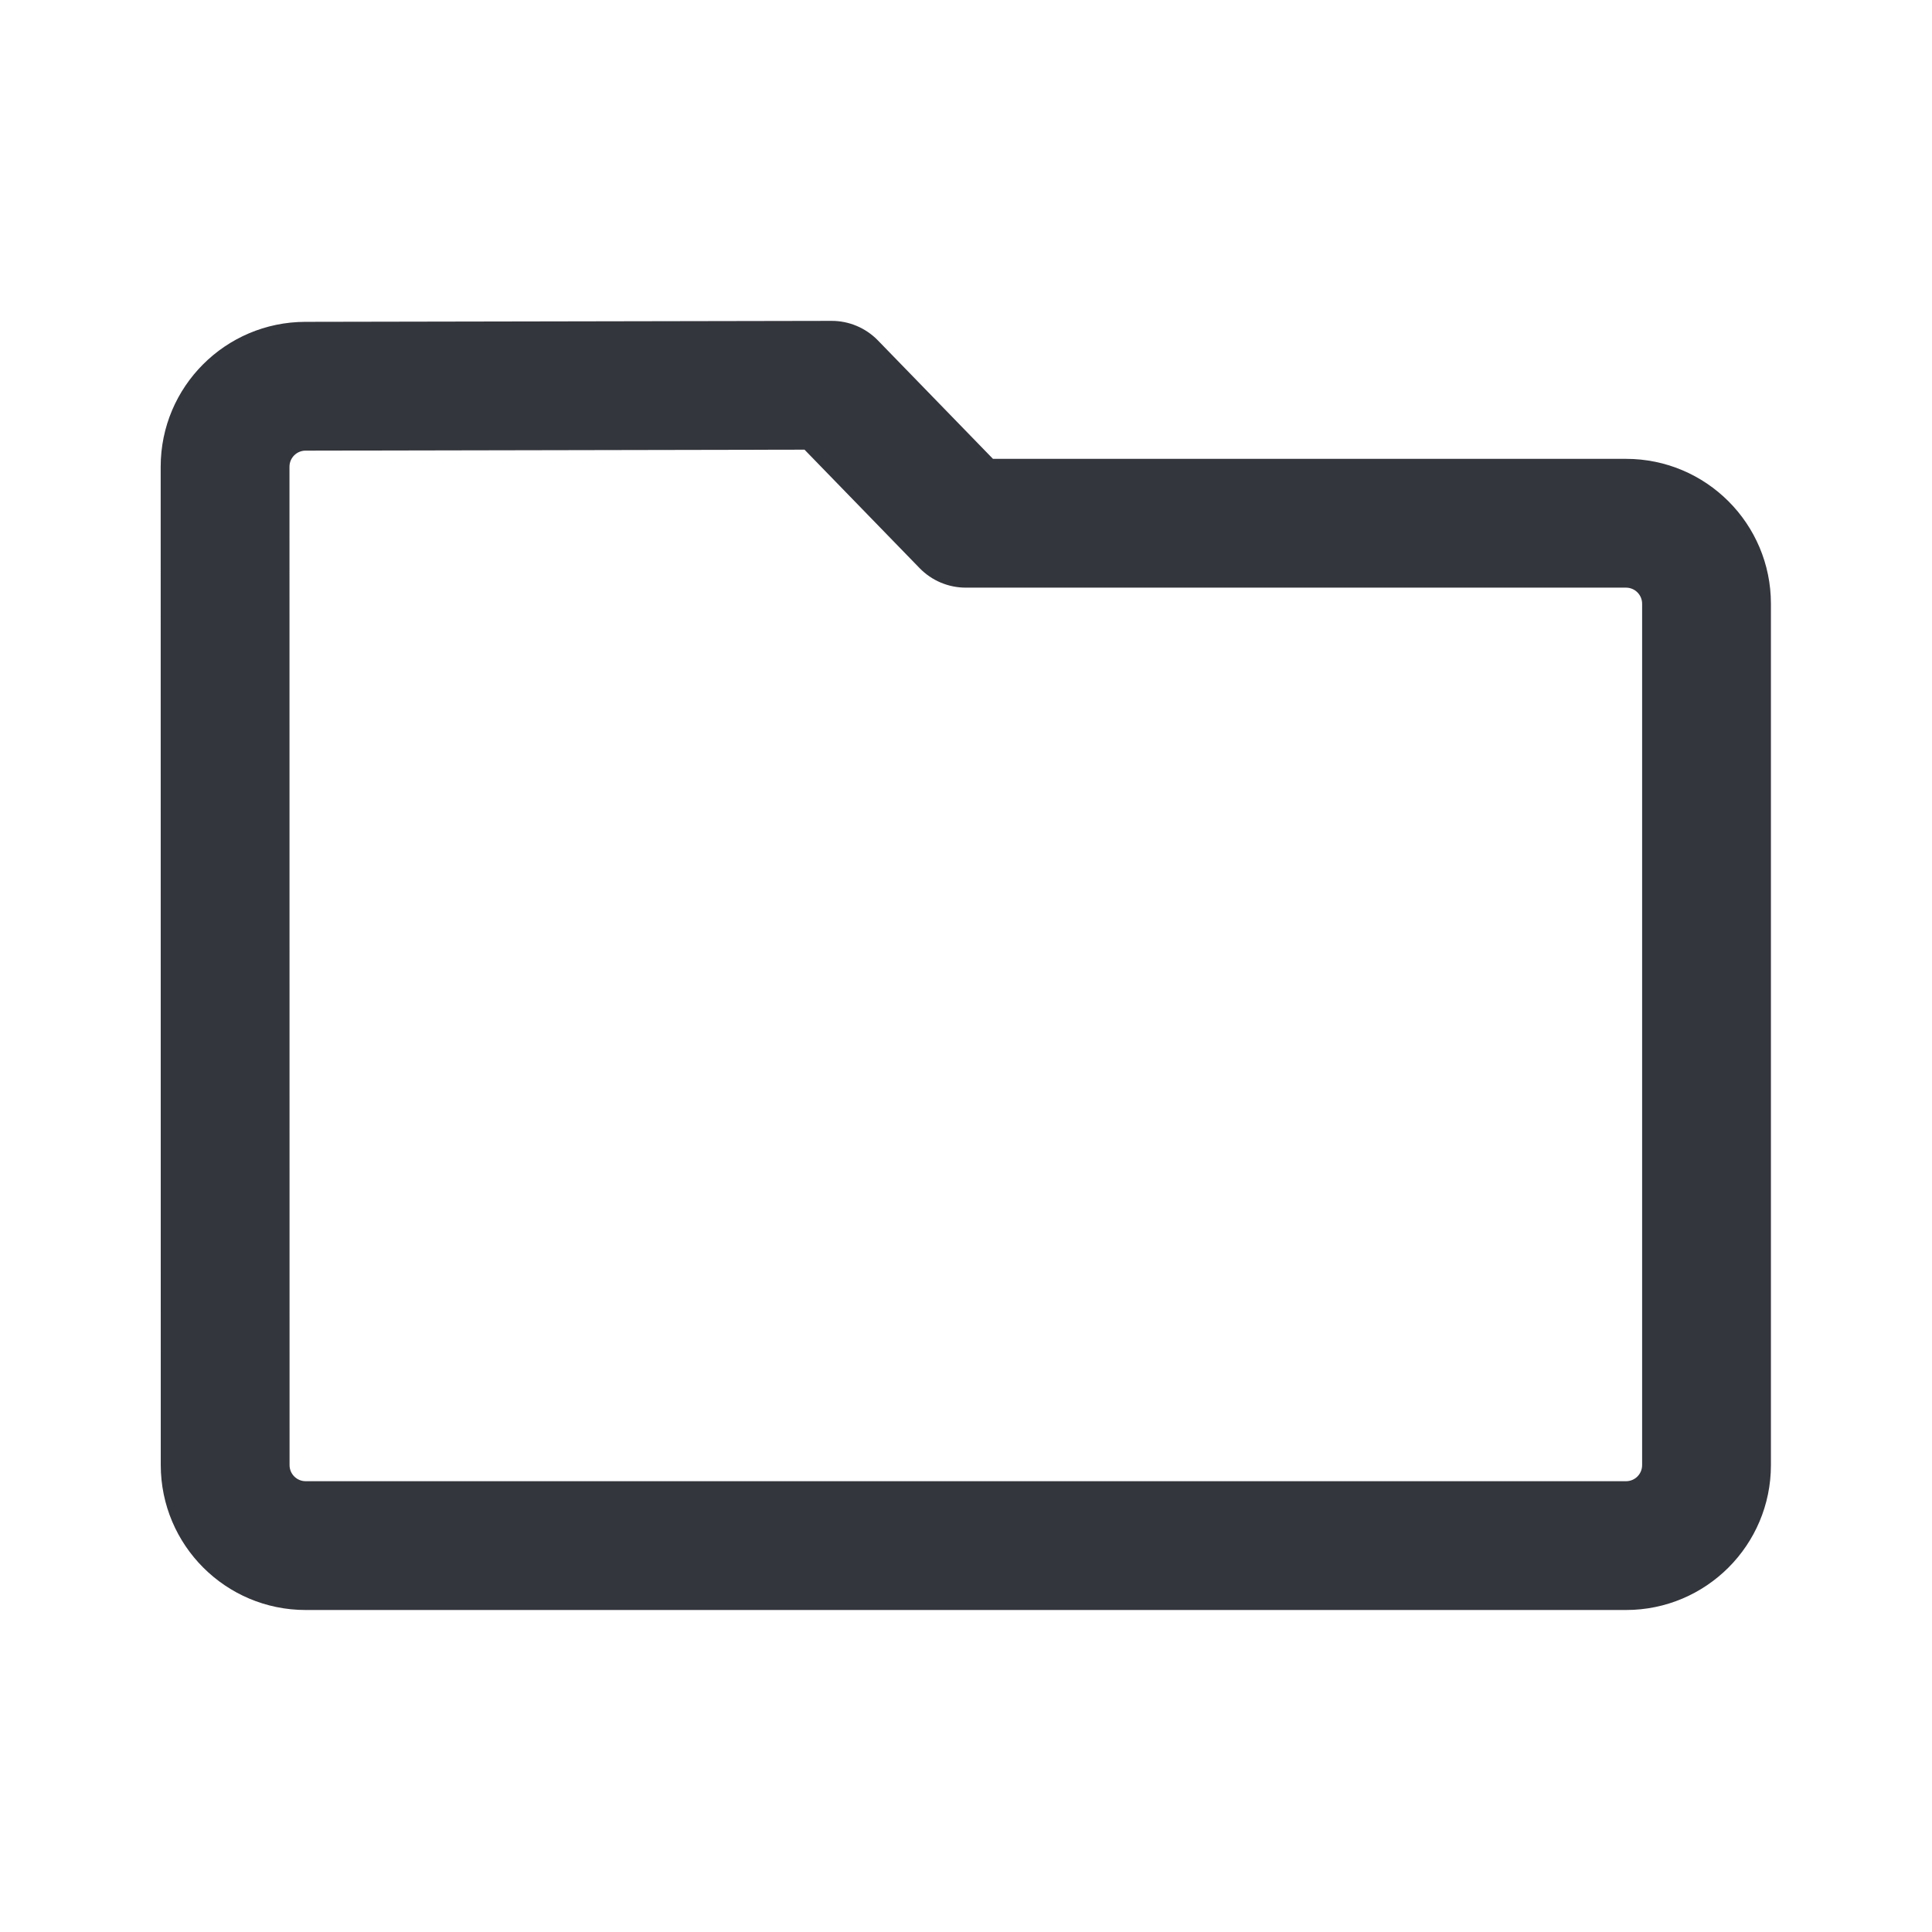
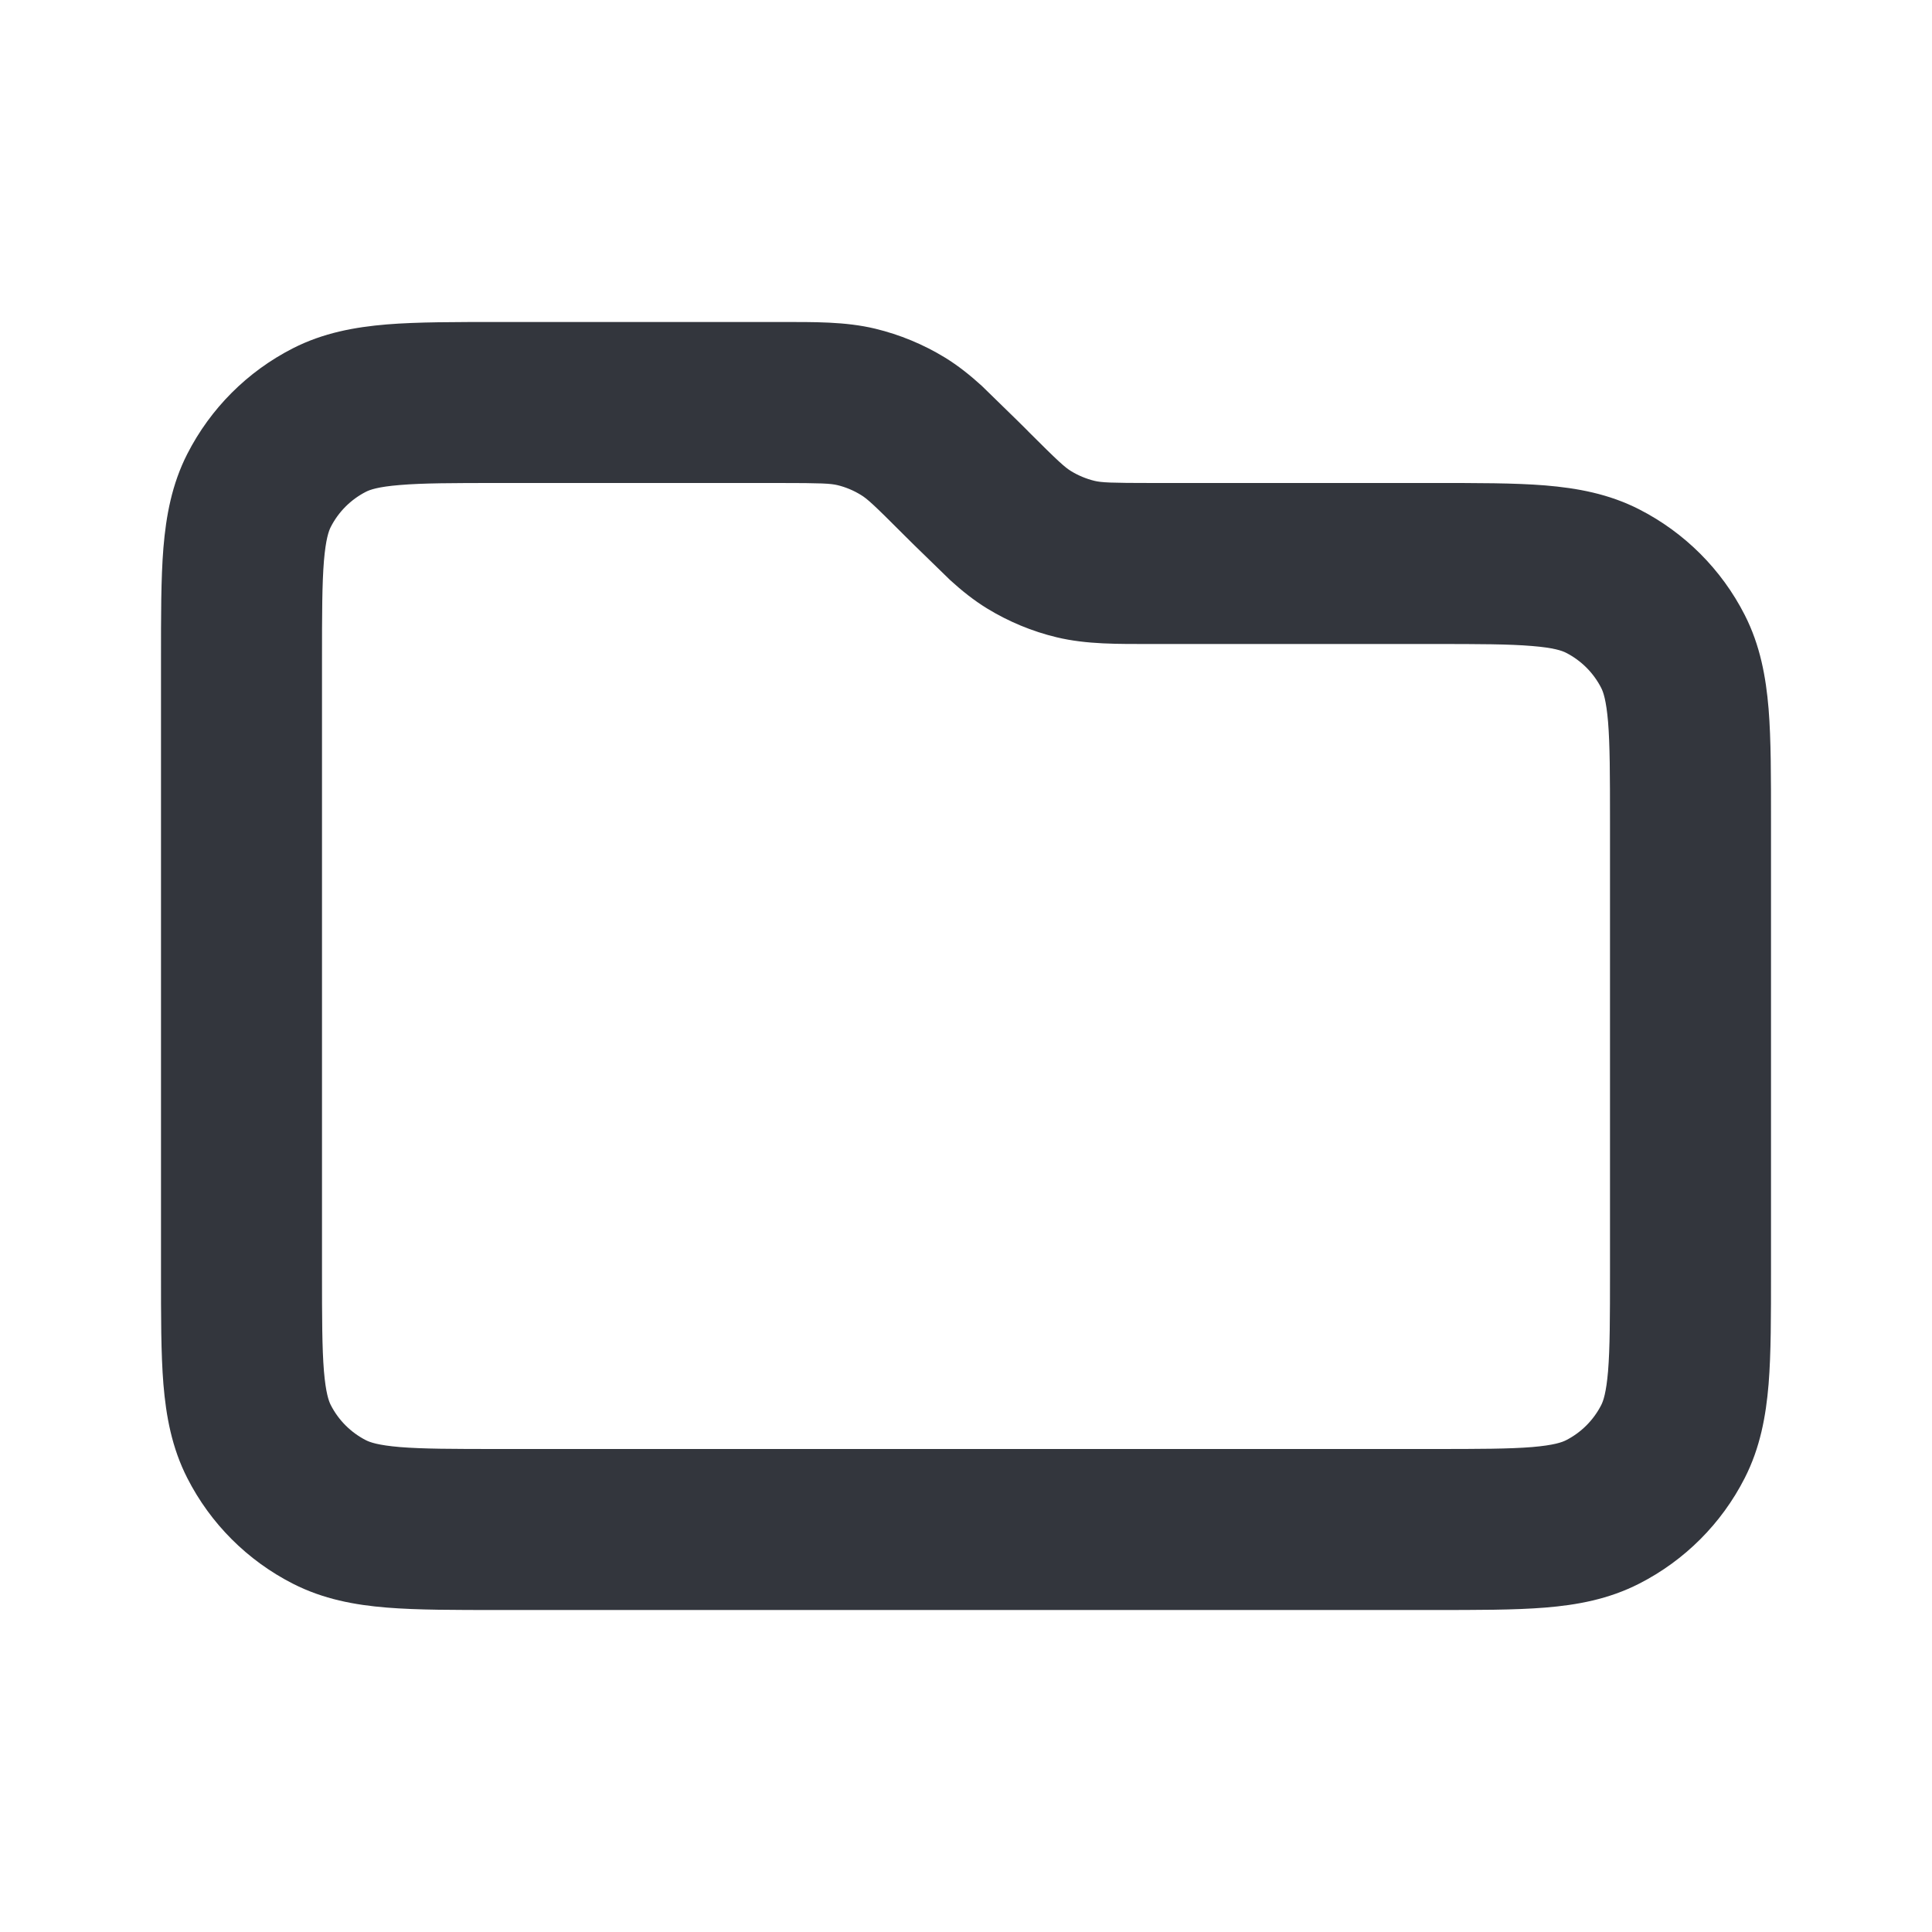
<svg xmlns="http://www.w3.org/2000/svg" width="24" height="24" viewBox="0 0 24 24" fill="none">
-   <path fill-rule="evenodd" clip-rule="evenodd" d="M10.329 3.986C10.546 3.985 10.754 4.073 10.905 4.228L12.335 5.7L20.199 5.7C21.193 5.7 21.999 6.506 21.999 7.5V18.2C21.999 19.194 21.193 20 20.199 20H3.797C2.803 20 1.998 19.194 1.997 18.2L1.996 5.798C1.996 4.805 2.8 4 3.793 3.998L10.329 3.986ZM9.994 5.586L3.796 5.598C3.685 5.598 3.596 5.688 3.596 5.798L3.597 18.2C3.597 18.311 3.687 18.4 3.797 18.4H20.199C20.31 18.4 20.399 18.311 20.399 18.2V7.5C20.399 7.39 20.31 7.3 20.199 7.3L11.998 7.3C11.781 7.3 11.575 7.213 11.424 7.058L9.994 5.586Z" fill="#33363D" />
+   <path d="M2 15.8V8.2C2 7.657 1.999 7.188 2.03 6.805C2.063 6.41 2.134 6.016 2.327 5.638C2.615 5.074 3.073 4.615 3.638 4.327C4.016 4.134 4.409 4.063 4.805 4.03C5.188 3.999 5.657 4 6.2 4H9.675C10.116 4 10.5 3.994 10.872 4.083C11.178 4.157 11.471 4.278 11.739 4.442C11.902 4.542 12.051 4.661 12.197 4.794L12.645 5.231L12.771 5.356H12.77C13.149 5.735 13.228 5.805 13.306 5.853C13.395 5.907 13.493 5.948 13.595 5.973C13.683 5.994 13.789 6 14.325 6H17.8C18.343 6 18.812 5.999 19.195 6.03C19.591 6.063 19.984 6.134 20.362 6.327C20.926 6.615 21.385 7.073 21.673 7.638C21.866 8.016 21.937 8.41 21.97 8.805C22.001 9.188 22 9.657 22 10.2V15.8C22 16.343 22.001 16.812 21.97 17.195C21.937 17.591 21.866 17.984 21.673 18.362C21.385 18.927 20.927 19.385 20.362 19.673C19.984 19.866 19.591 19.938 19.195 19.97C18.812 20.001 18.343 20 17.8 20H6.2C5.657 20 5.188 20.001 4.805 19.97C4.409 19.938 4.016 19.866 3.638 19.673C3.073 19.385 2.615 18.927 2.327 18.362C2.134 17.984 2.063 17.591 2.03 17.195C1.999 16.812 2 16.343 2 15.8ZM4 15.8C4 16.377 4.001 16.749 4.024 17.032C4.047 17.304 4.084 17.405 4.109 17.454C4.205 17.642 4.358 17.795 4.546 17.891C4.595 17.916 4.696 17.953 4.968 17.976C5.251 17.999 5.624 18 6.2 18H17.8C18.376 18 18.749 17.999 19.032 17.976C19.304 17.953 19.405 17.916 19.454 17.891C19.642 17.795 19.795 17.642 19.891 17.454C19.916 17.405 19.953 17.304 19.976 17.032C19.999 16.749 20 16.377 20 15.8V10.2C20 9.624 19.999 9.251 19.976 8.968C19.953 8.696 19.916 8.595 19.891 8.546C19.795 8.358 19.642 8.205 19.454 8.109C19.405 8.084 19.304 8.047 19.032 8.025C18.749 8.001 18.376 8 17.8 8H14.325C13.884 8 13.5 8.006 13.128 7.917C12.822 7.844 12.529 7.722 12.261 7.558C12.098 7.458 11.949 7.339 11.803 7.206L11.355 6.77L11.229 6.645C10.851 6.266 10.772 6.195 10.694 6.148C10.605 6.093 10.507 6.052 10.405 6.027C10.317 6.006 10.211 6 9.675 6H6.2C5.624 6 5.251 6.001 4.968 6.025C4.696 6.047 4.595 6.084 4.546 6.109C4.358 6.205 4.205 6.358 4.109 6.546C4.084 6.595 4.047 6.696 4.024 6.968C4.001 7.251 4 7.624 4 8.2V15.8Z" fill="#33363D" />
</svg>
